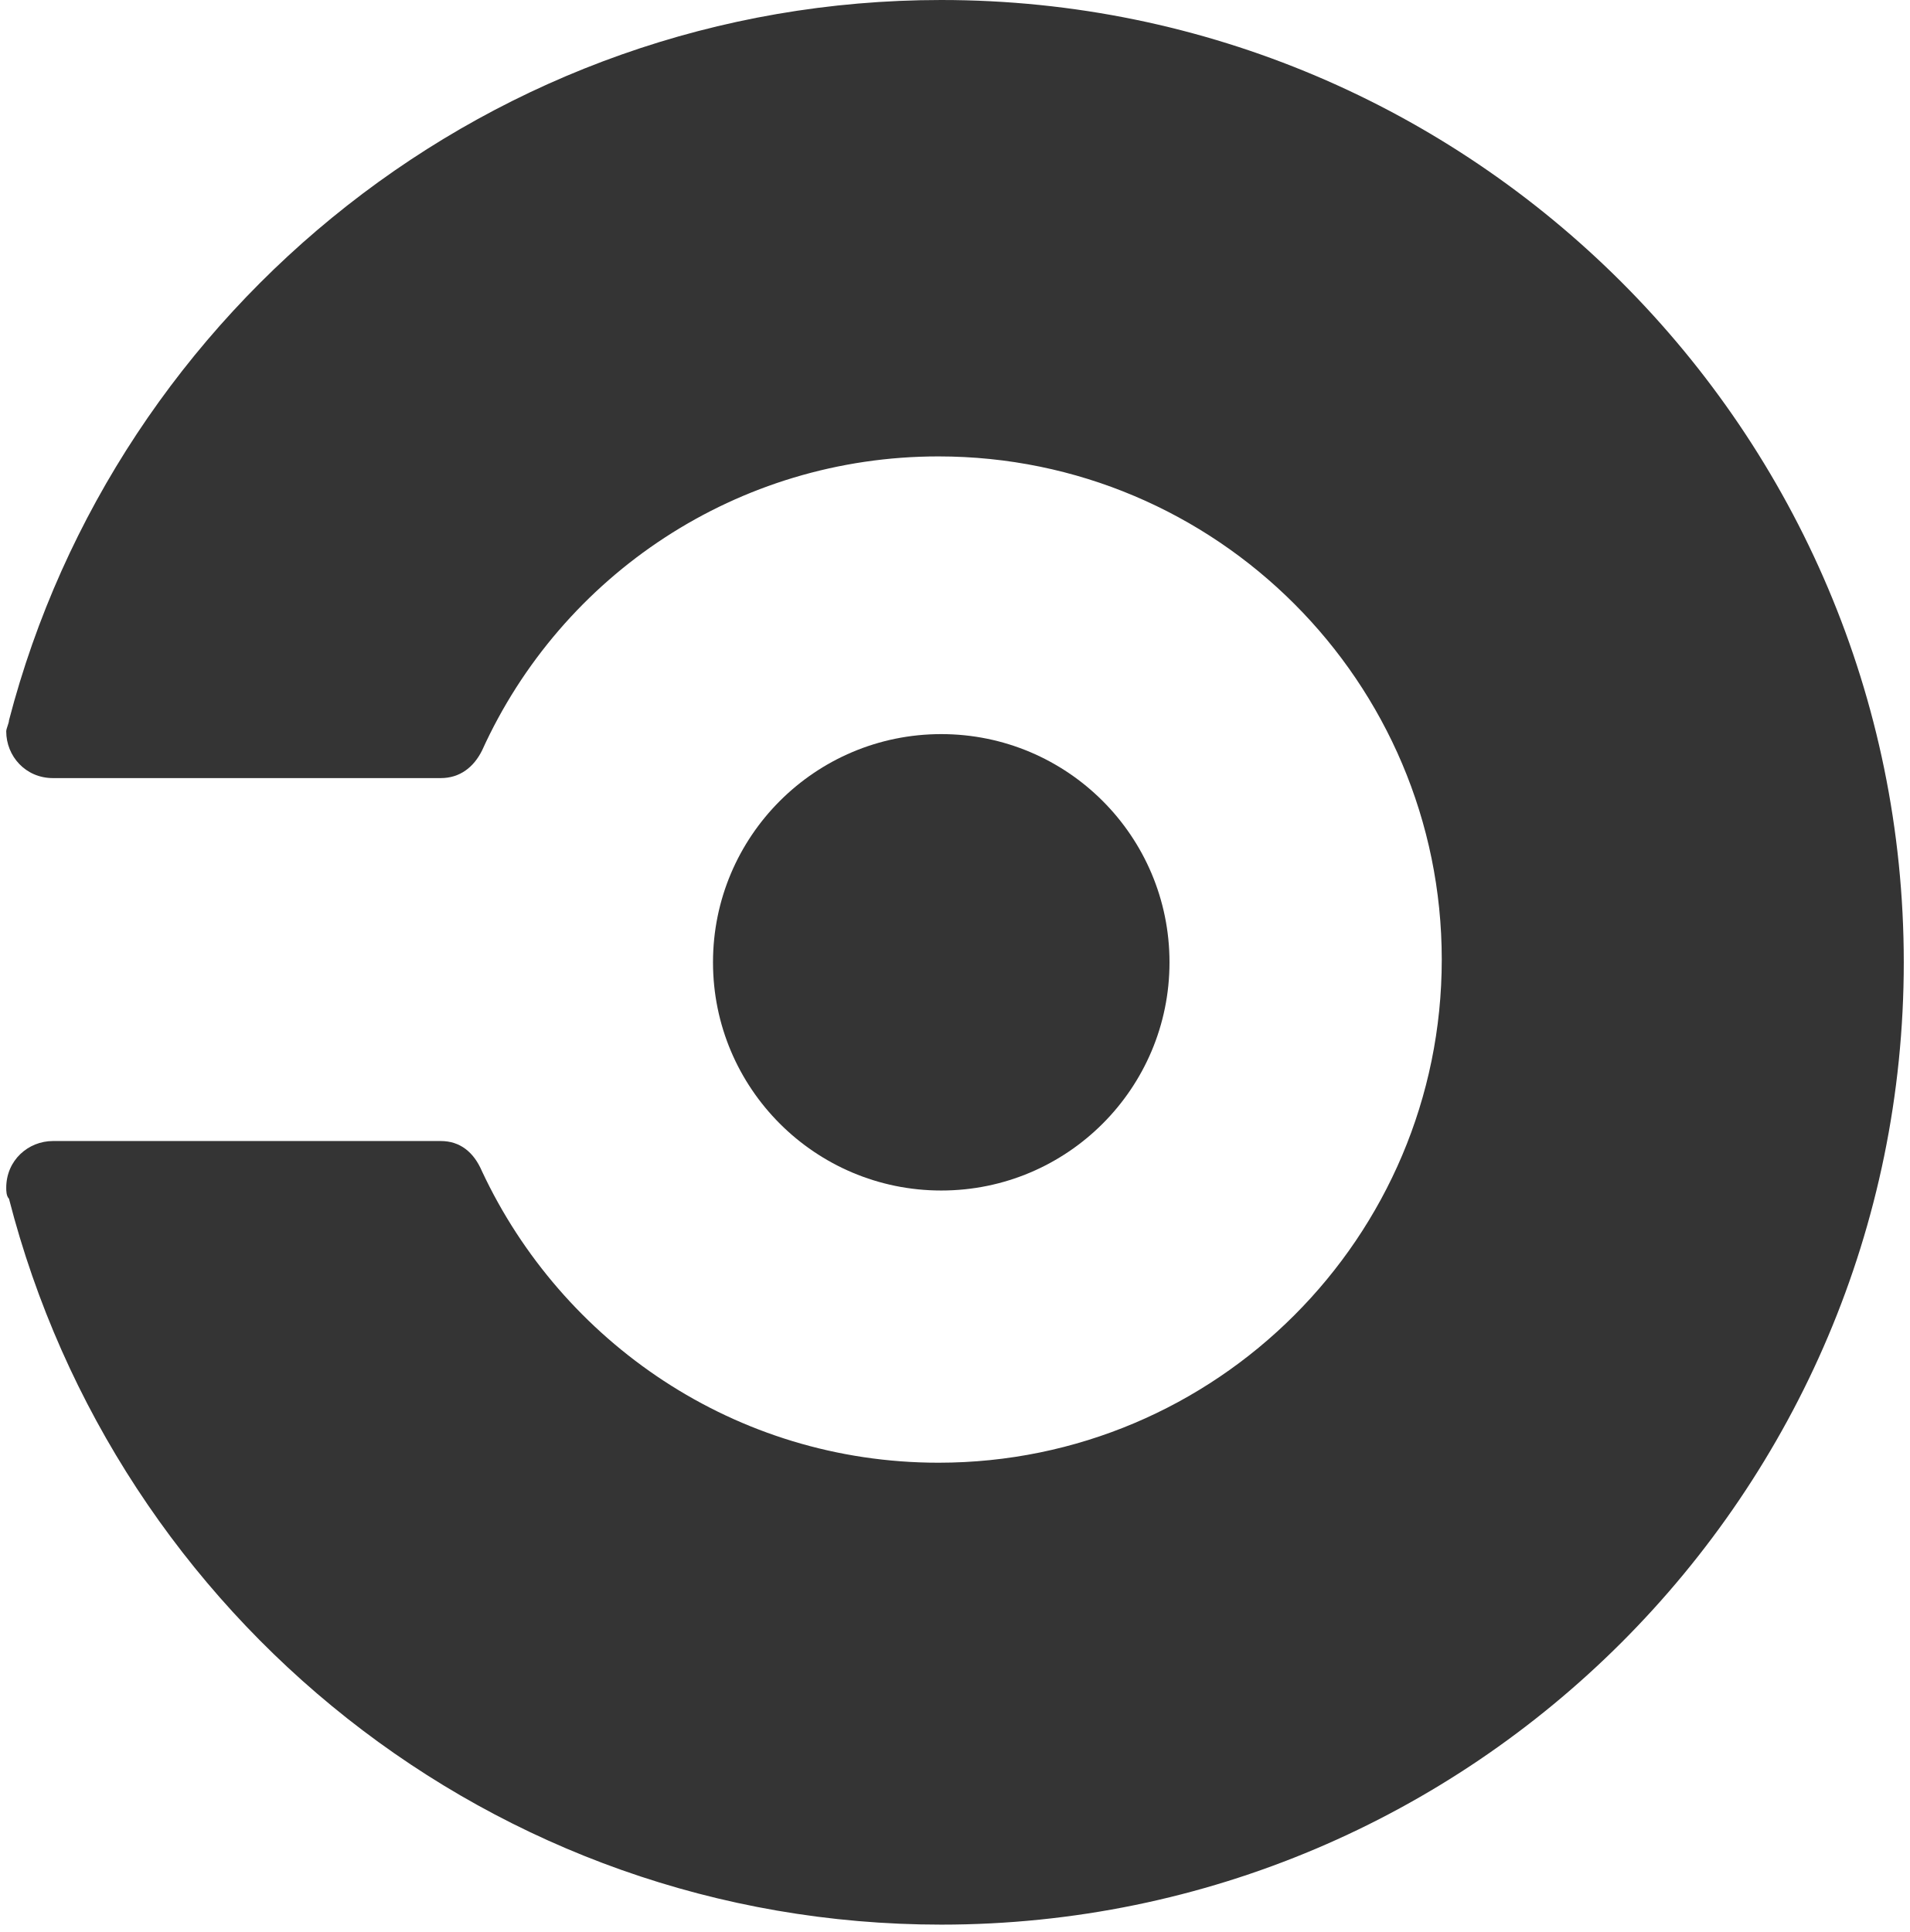
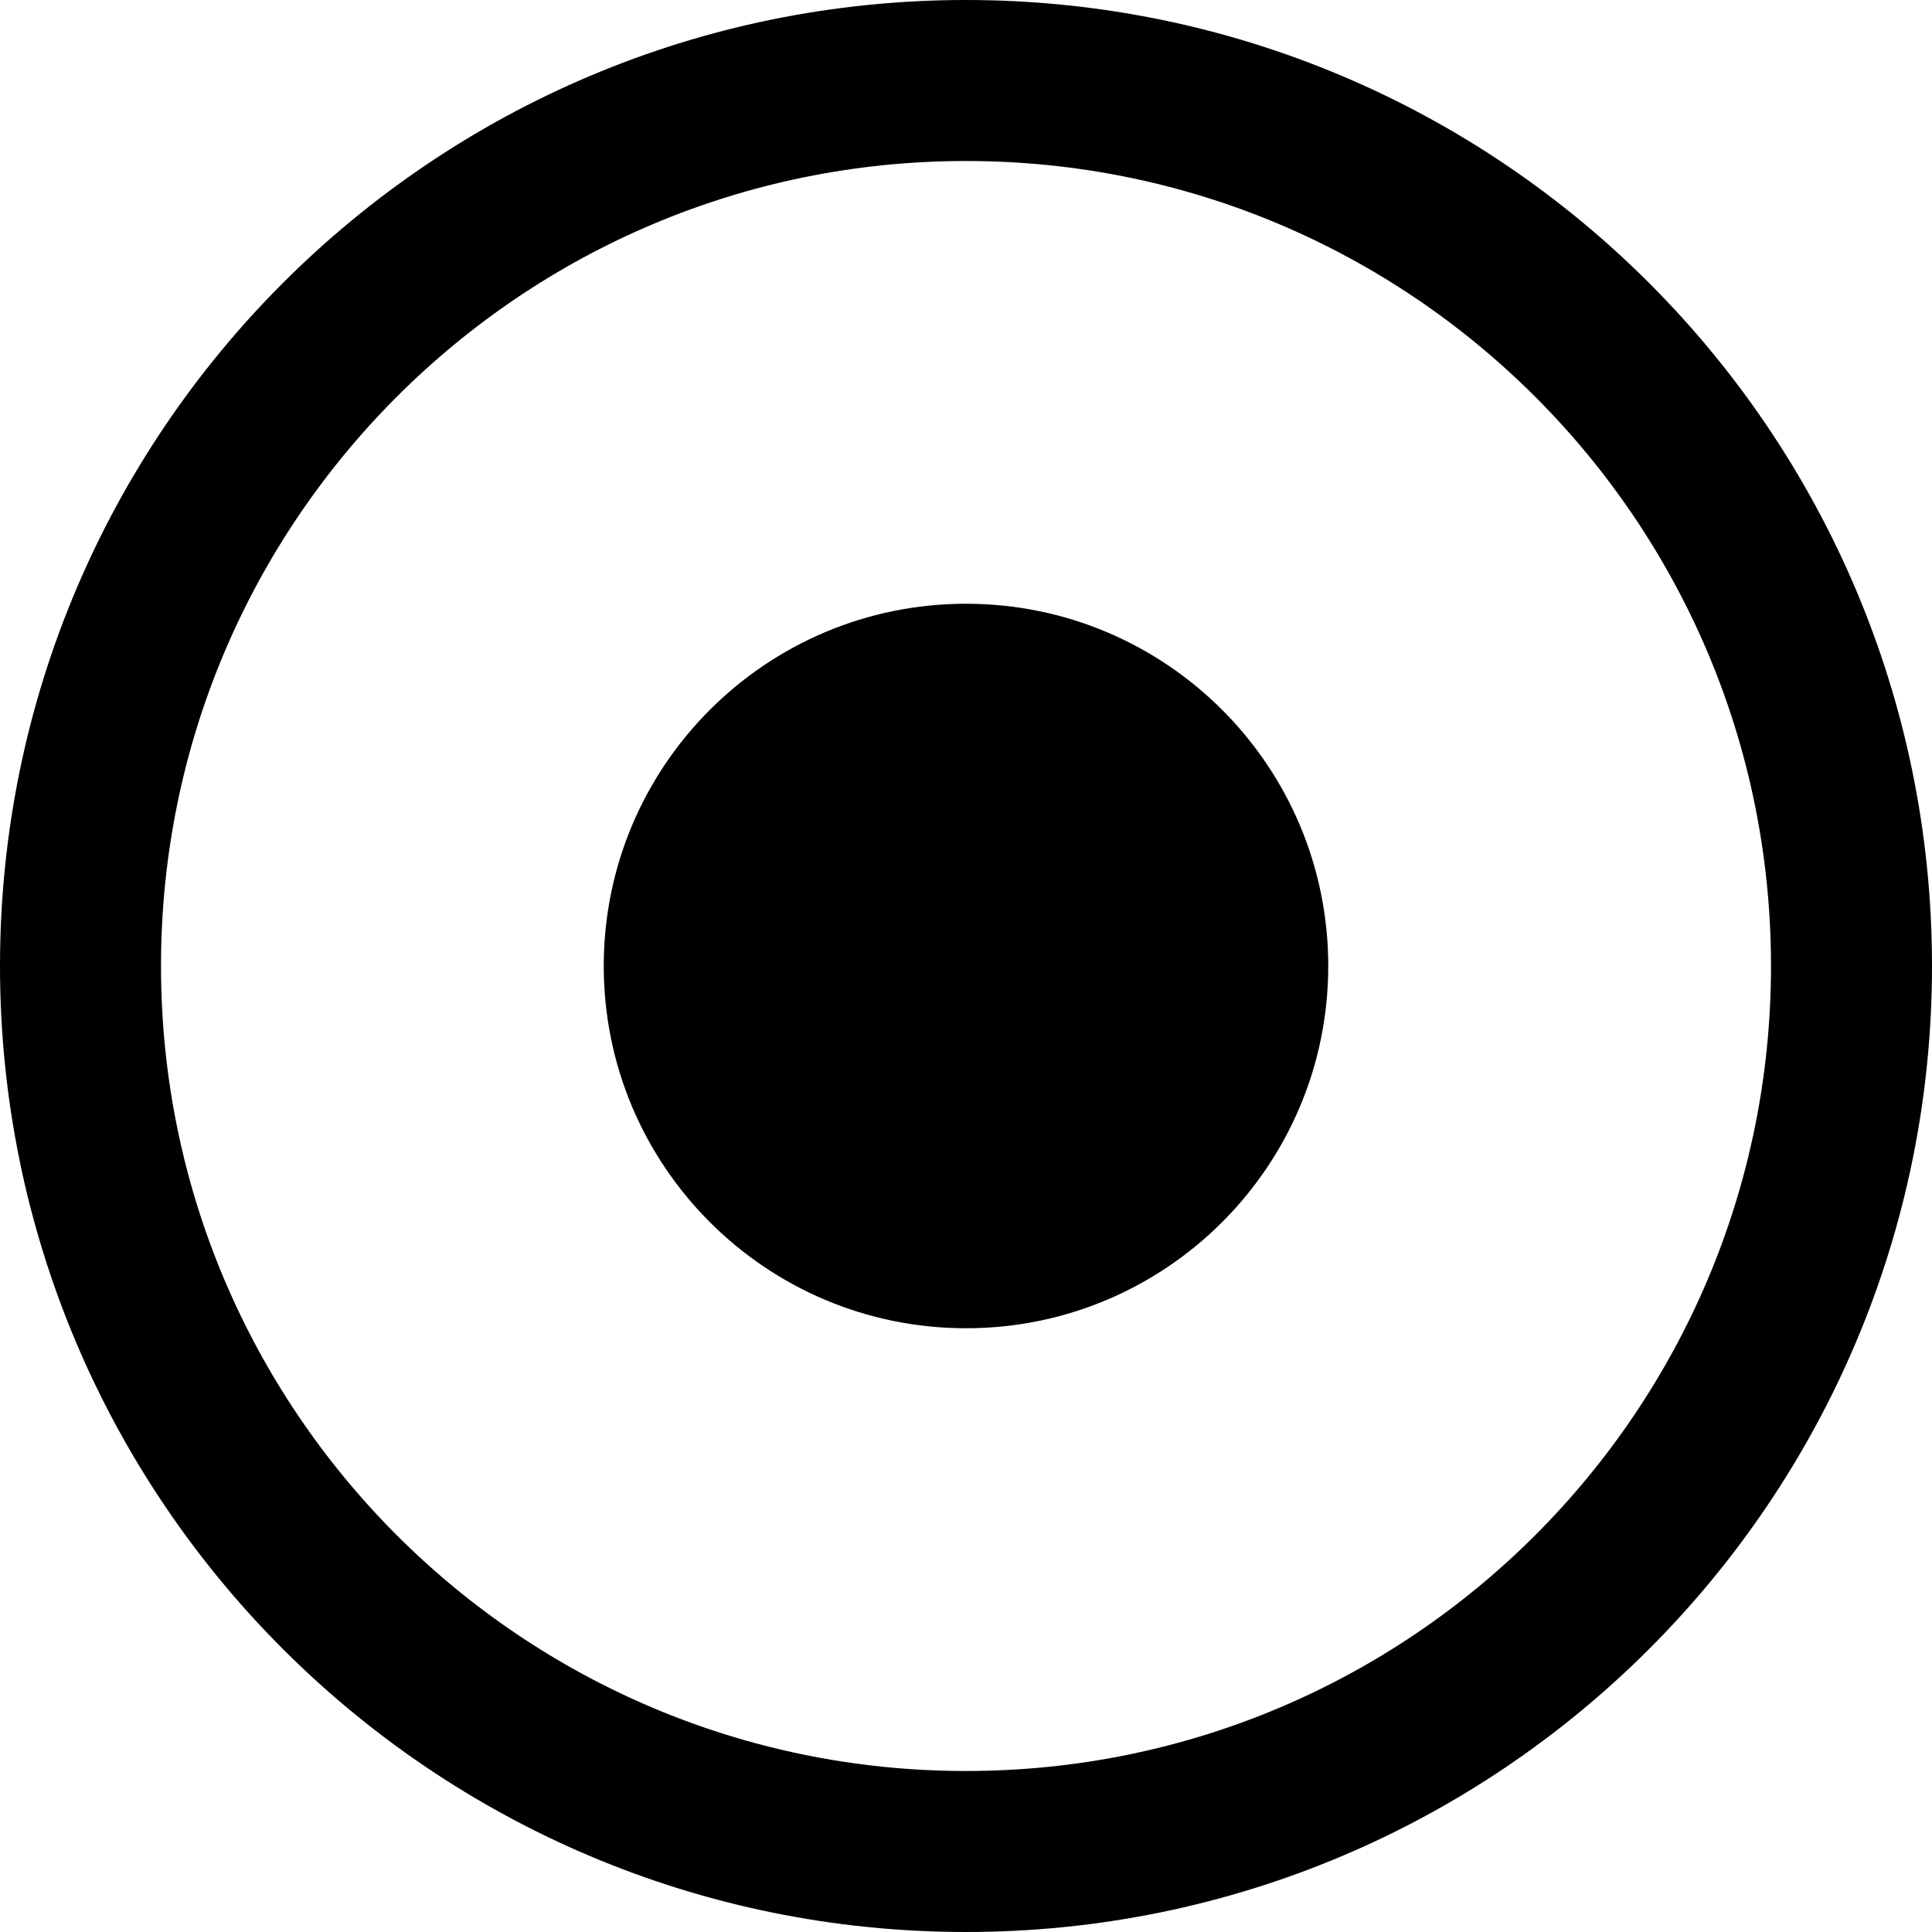
- <svg xmlns="http://www.w3.org/2000/svg" width="2471" height="2500" viewBox="0 0 256 259" preserveAspectRatio="xMinYMin meet">
-   <g fill="#343434">
-     <circle cx="126.157" cy="129.008" r="30.593" />
-     <path d="M1.204 96.572c0 .368-.369 1.105-.369 1.474 0 3.317 2.58 6.266 6.266 6.266h51.972c2.58 0 4.423-1.474 5.529-3.686 10.69-23.59 34.28-39.44 61.186-39.44 37.228 0 67.453 30.225 67.453 67.453s-30.225 67.453-67.453 67.453c-27.276 0-50.497-16.218-61.186-39.071-1.106-2.58-2.949-4.055-5.53-4.055H7.103c-3.318 0-6.267 2.58-6.267 6.267 0 .368 0 1.105.369 1.474 14.375 56.026 64.872 97.309 124.953 97.309 71.139 0 129.008-57.87 129.008-129.008C255.165 57.869 197.295 0 126.157 0 66.077 0 15.579 41.283 1.204 96.572z" />
-   </g>
+ <svg xmlns="http://www.w3.org/2000/svg" viewBox="0 0 24 24" fill="currentColor">
+   <circle cx="12" cy="12" r="11" fill="none" stroke="currentColor" stroke-width="2" />
+   <circle cx="12" cy="12" r="4.5" fill="currentColor" />
</svg>
